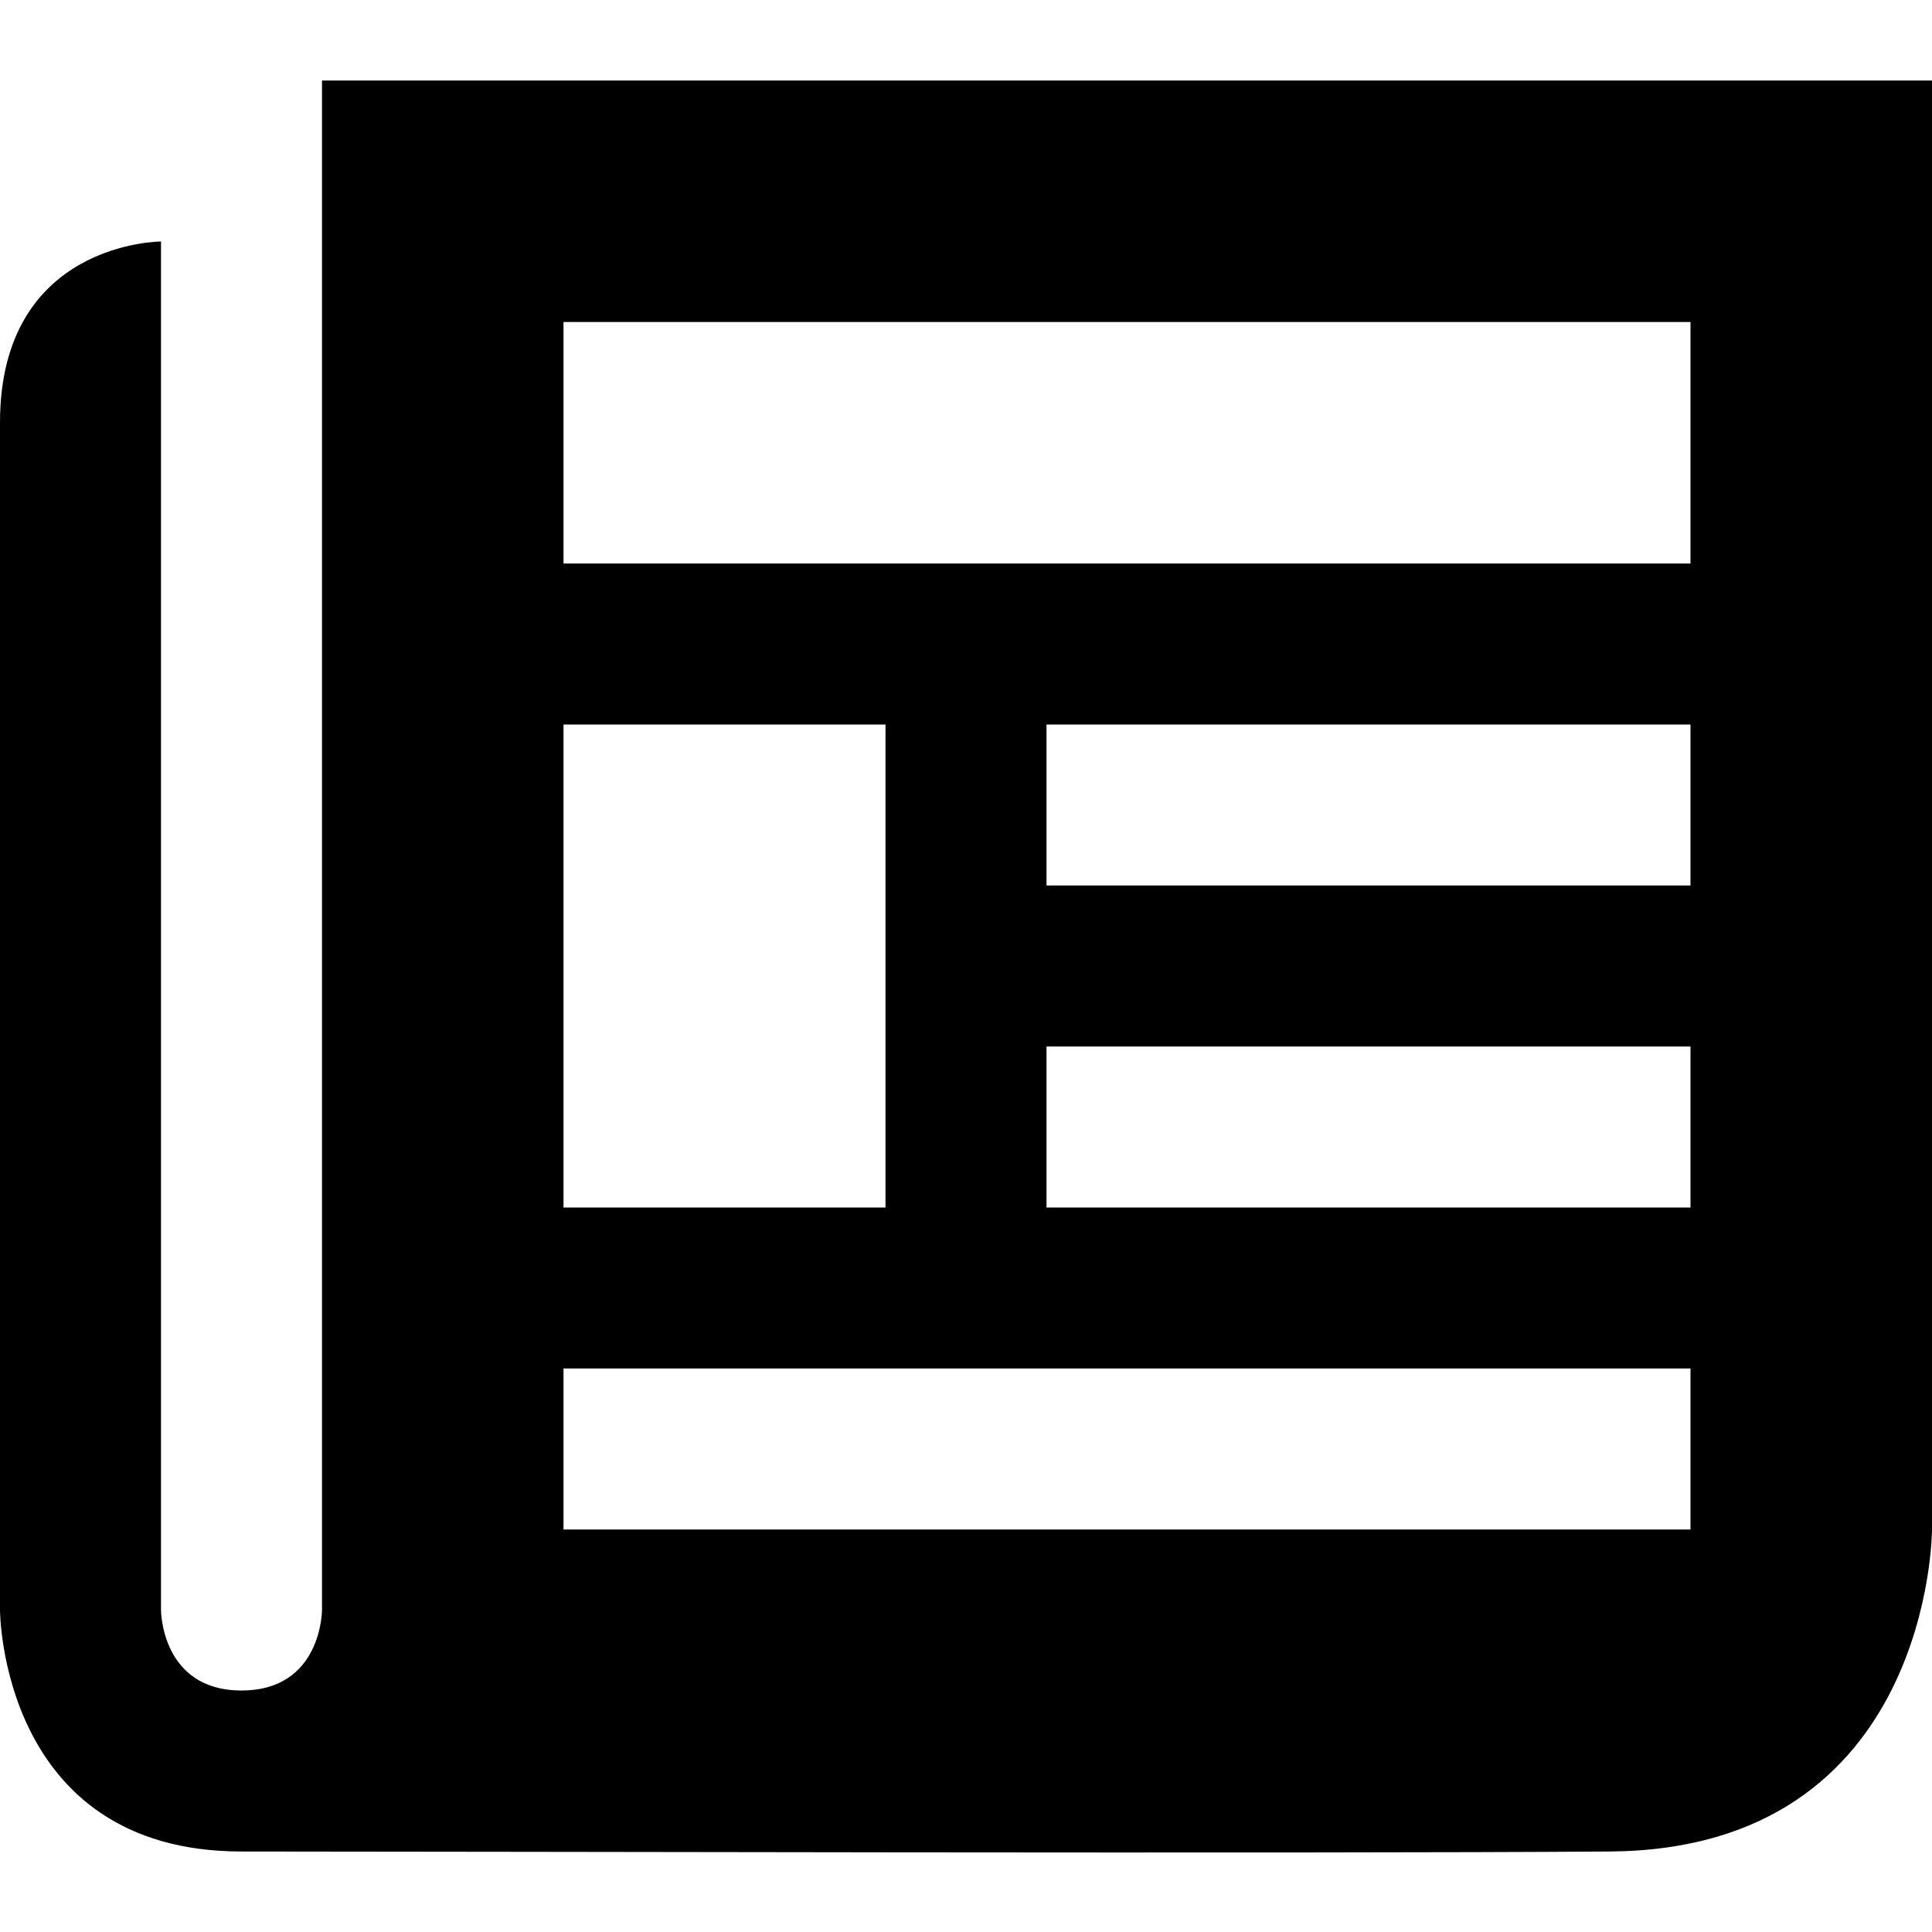
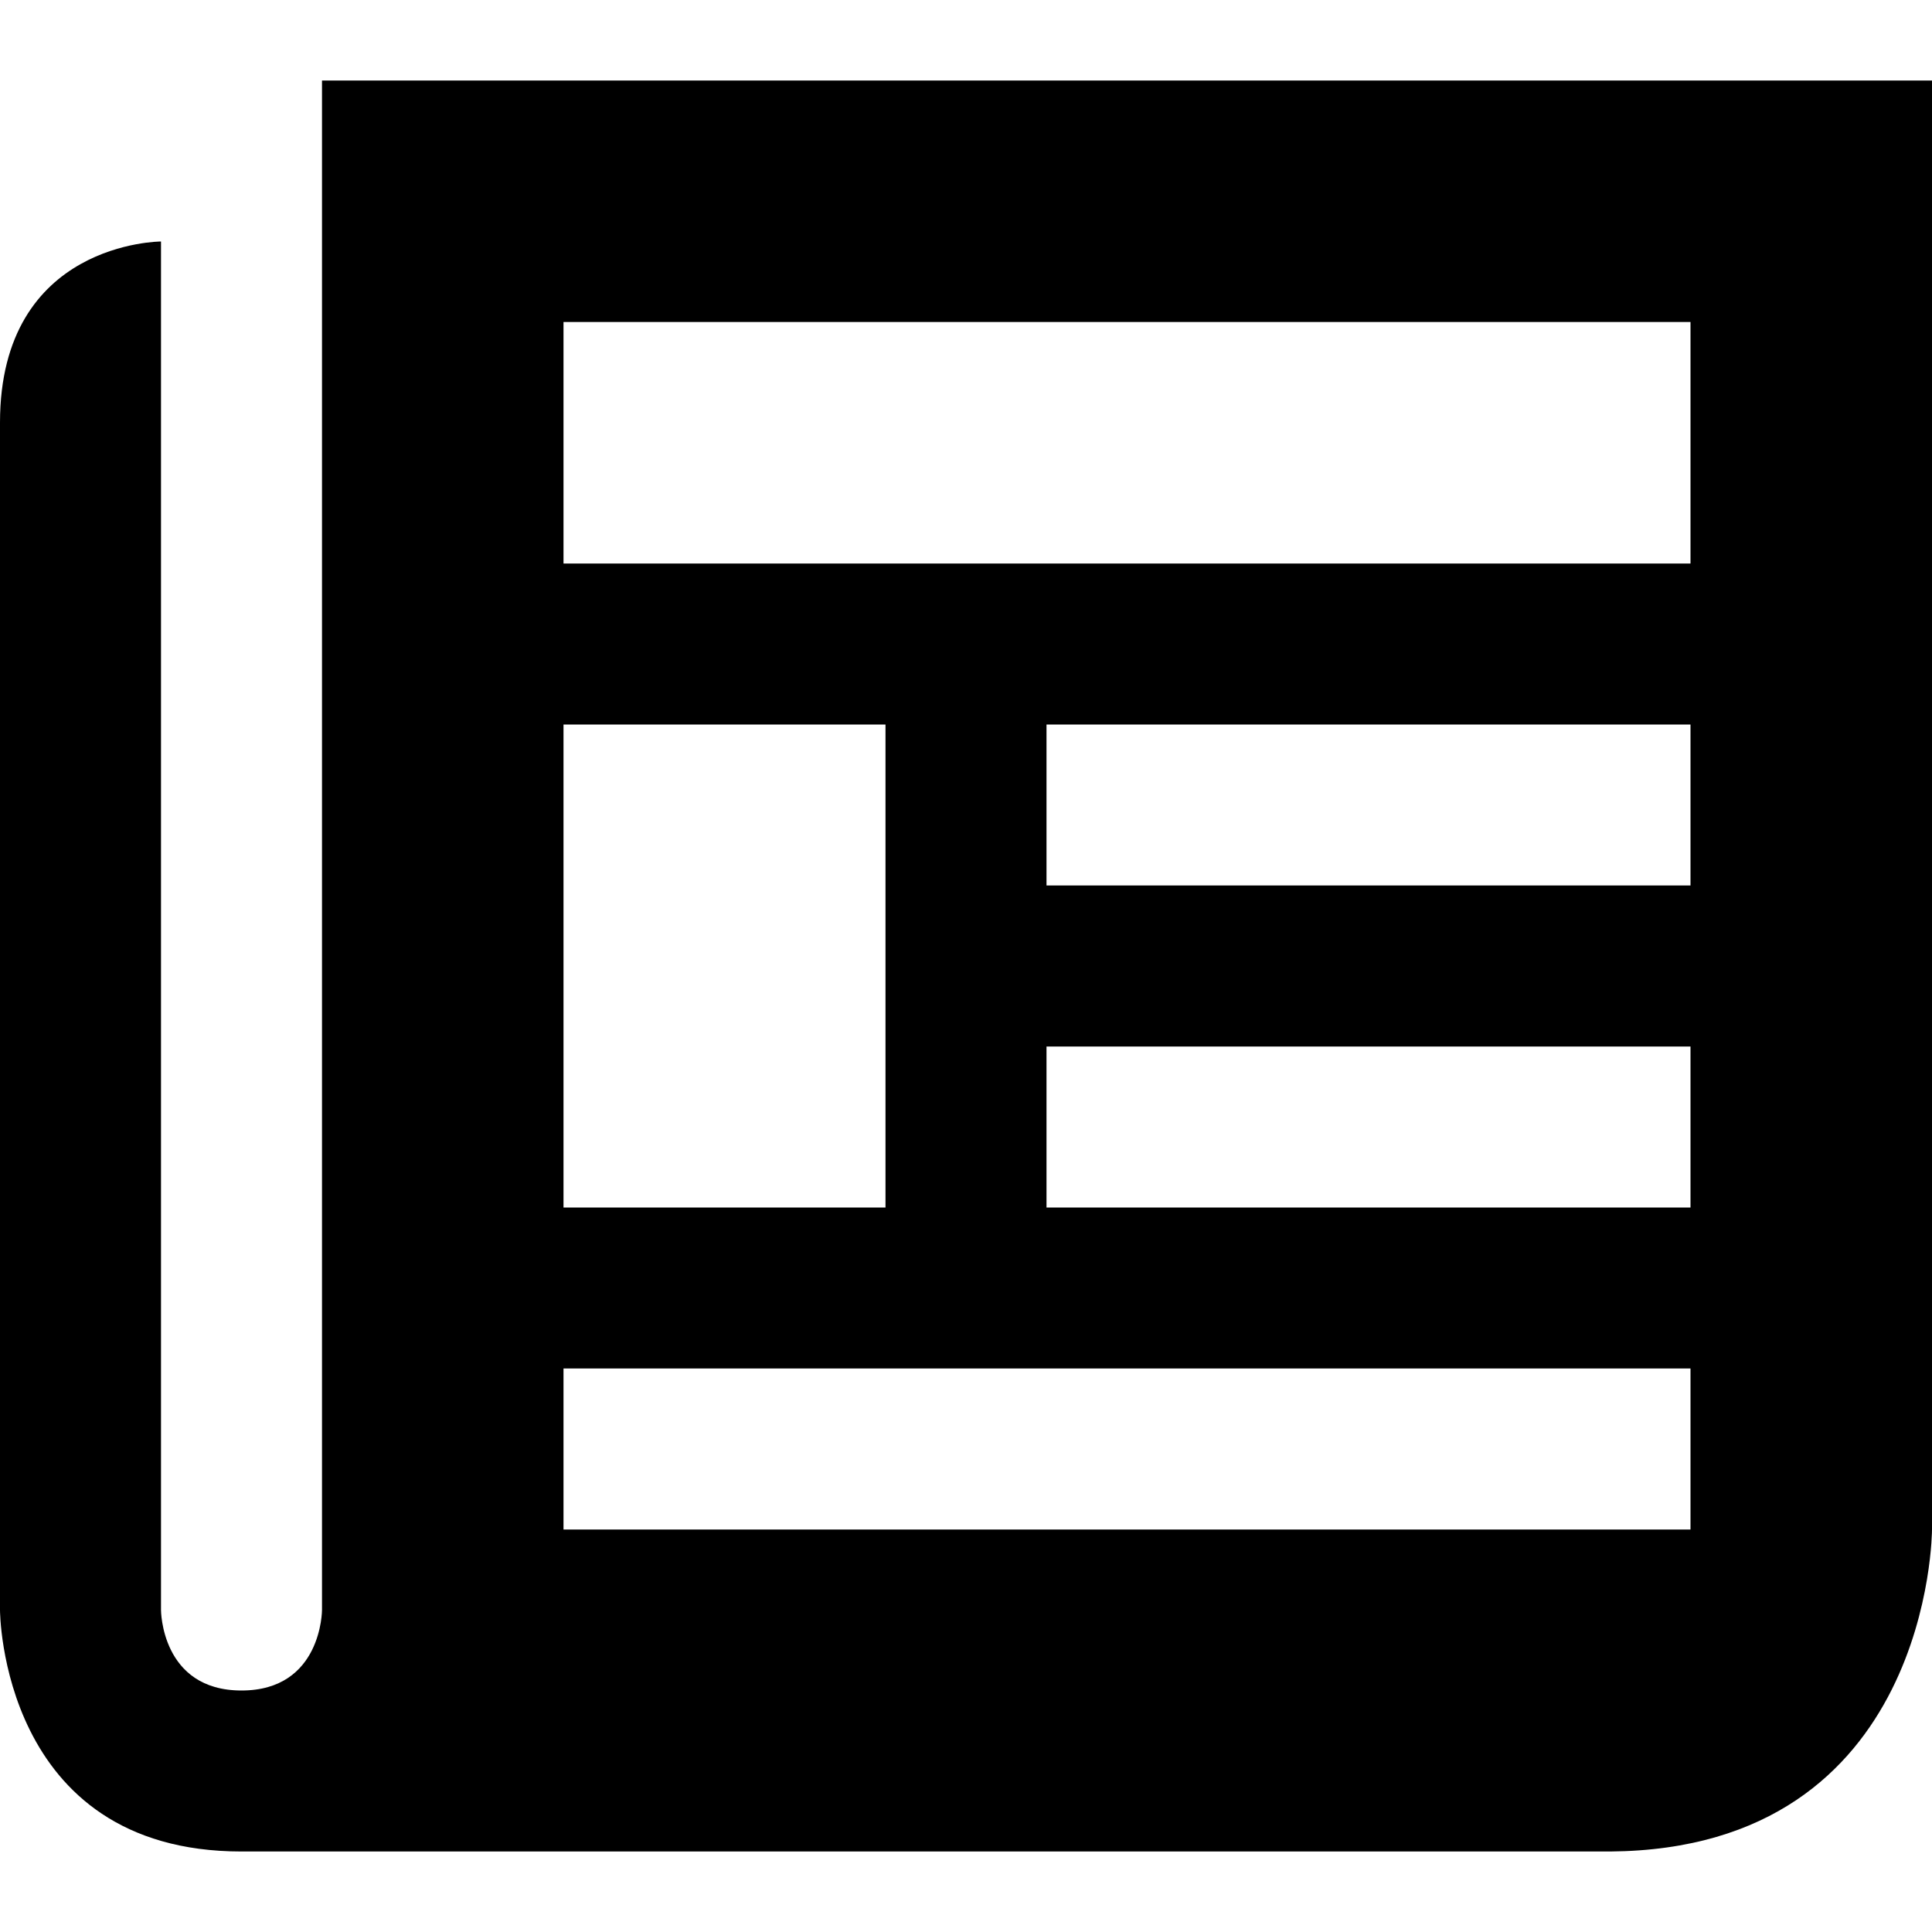
<svg xmlns="http://www.w3.org/2000/svg" version="1.1" id="Layer_1" x="0px" y="0px" width="1152px" height="1152px" viewBox="0 0 1152 1152" enable-background="new 0 0 1152 1152" xml:space="preserve">
-   <path d="M192,48v912c0,0,0,48-48,48s-48-48-48-48V144c0,0-96,0-96,108s0,708,0,708s0,144,144,144s636.005,1.346,816,0  c192-1.436,192-192,192-192V48H192z M336,432h192v288H336V432z M1008,912H336v-96h672V912z M1008,720H624v-96h384V720z M1008,528  H624v-96h384V528z M1008,336H336V192h672V336z" />
+   <path fill="none" d="M816,792c0-39.765-32.235-72-72-72s-72,32.235-72,72c0,30.705,19.229,56.904,46.293,67.256L684,1008h120  l-34.293-148.744C796.771,848.904,816,822.705,816,792z" />
+   <path d="M192,48v912c0,0,0,48-48,48s-48-48-48-48V144c0,0-96,0-96,108s0,708,0,708s0,144,144,144s636,0,816,0  c192-1.436,192-192,192-192V48H192z M336,432h192v288H336V432z M1008,912H336v-96h672V912z M1008,720H624v-96h384V720z M1008,528  H624v-96h384V528z M1008,336H336V192h672V336z" />
</svg>
